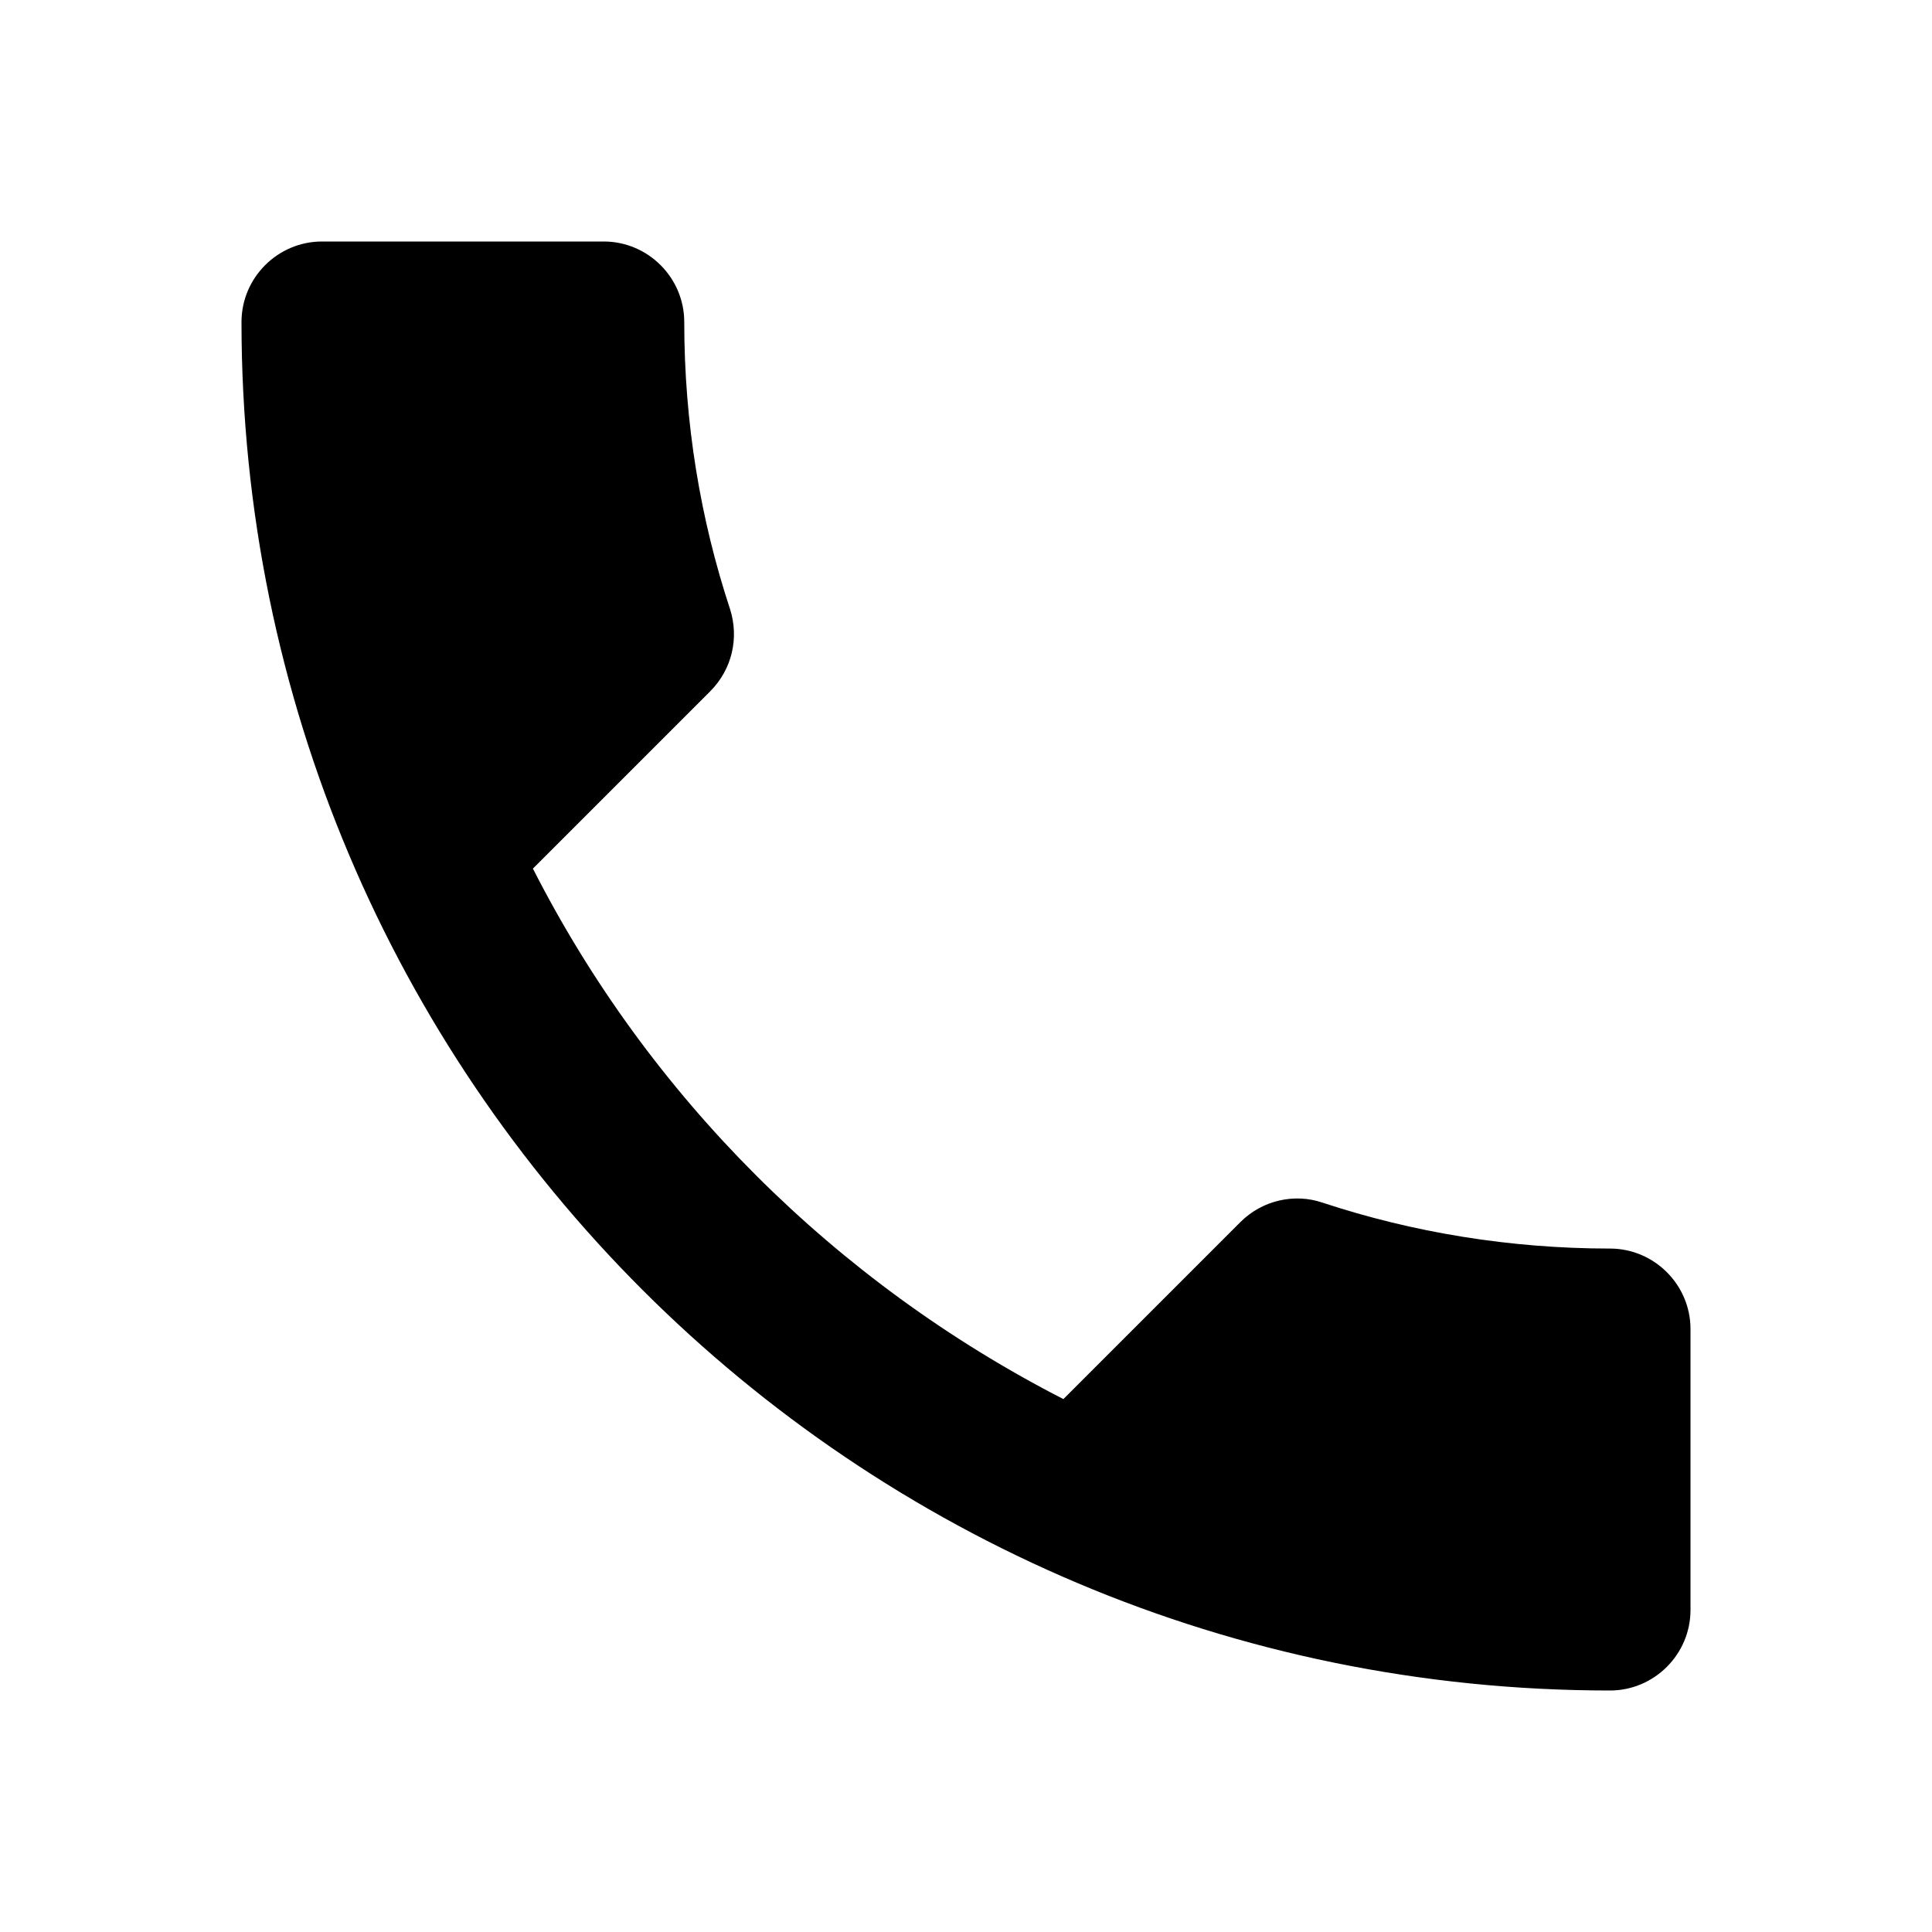
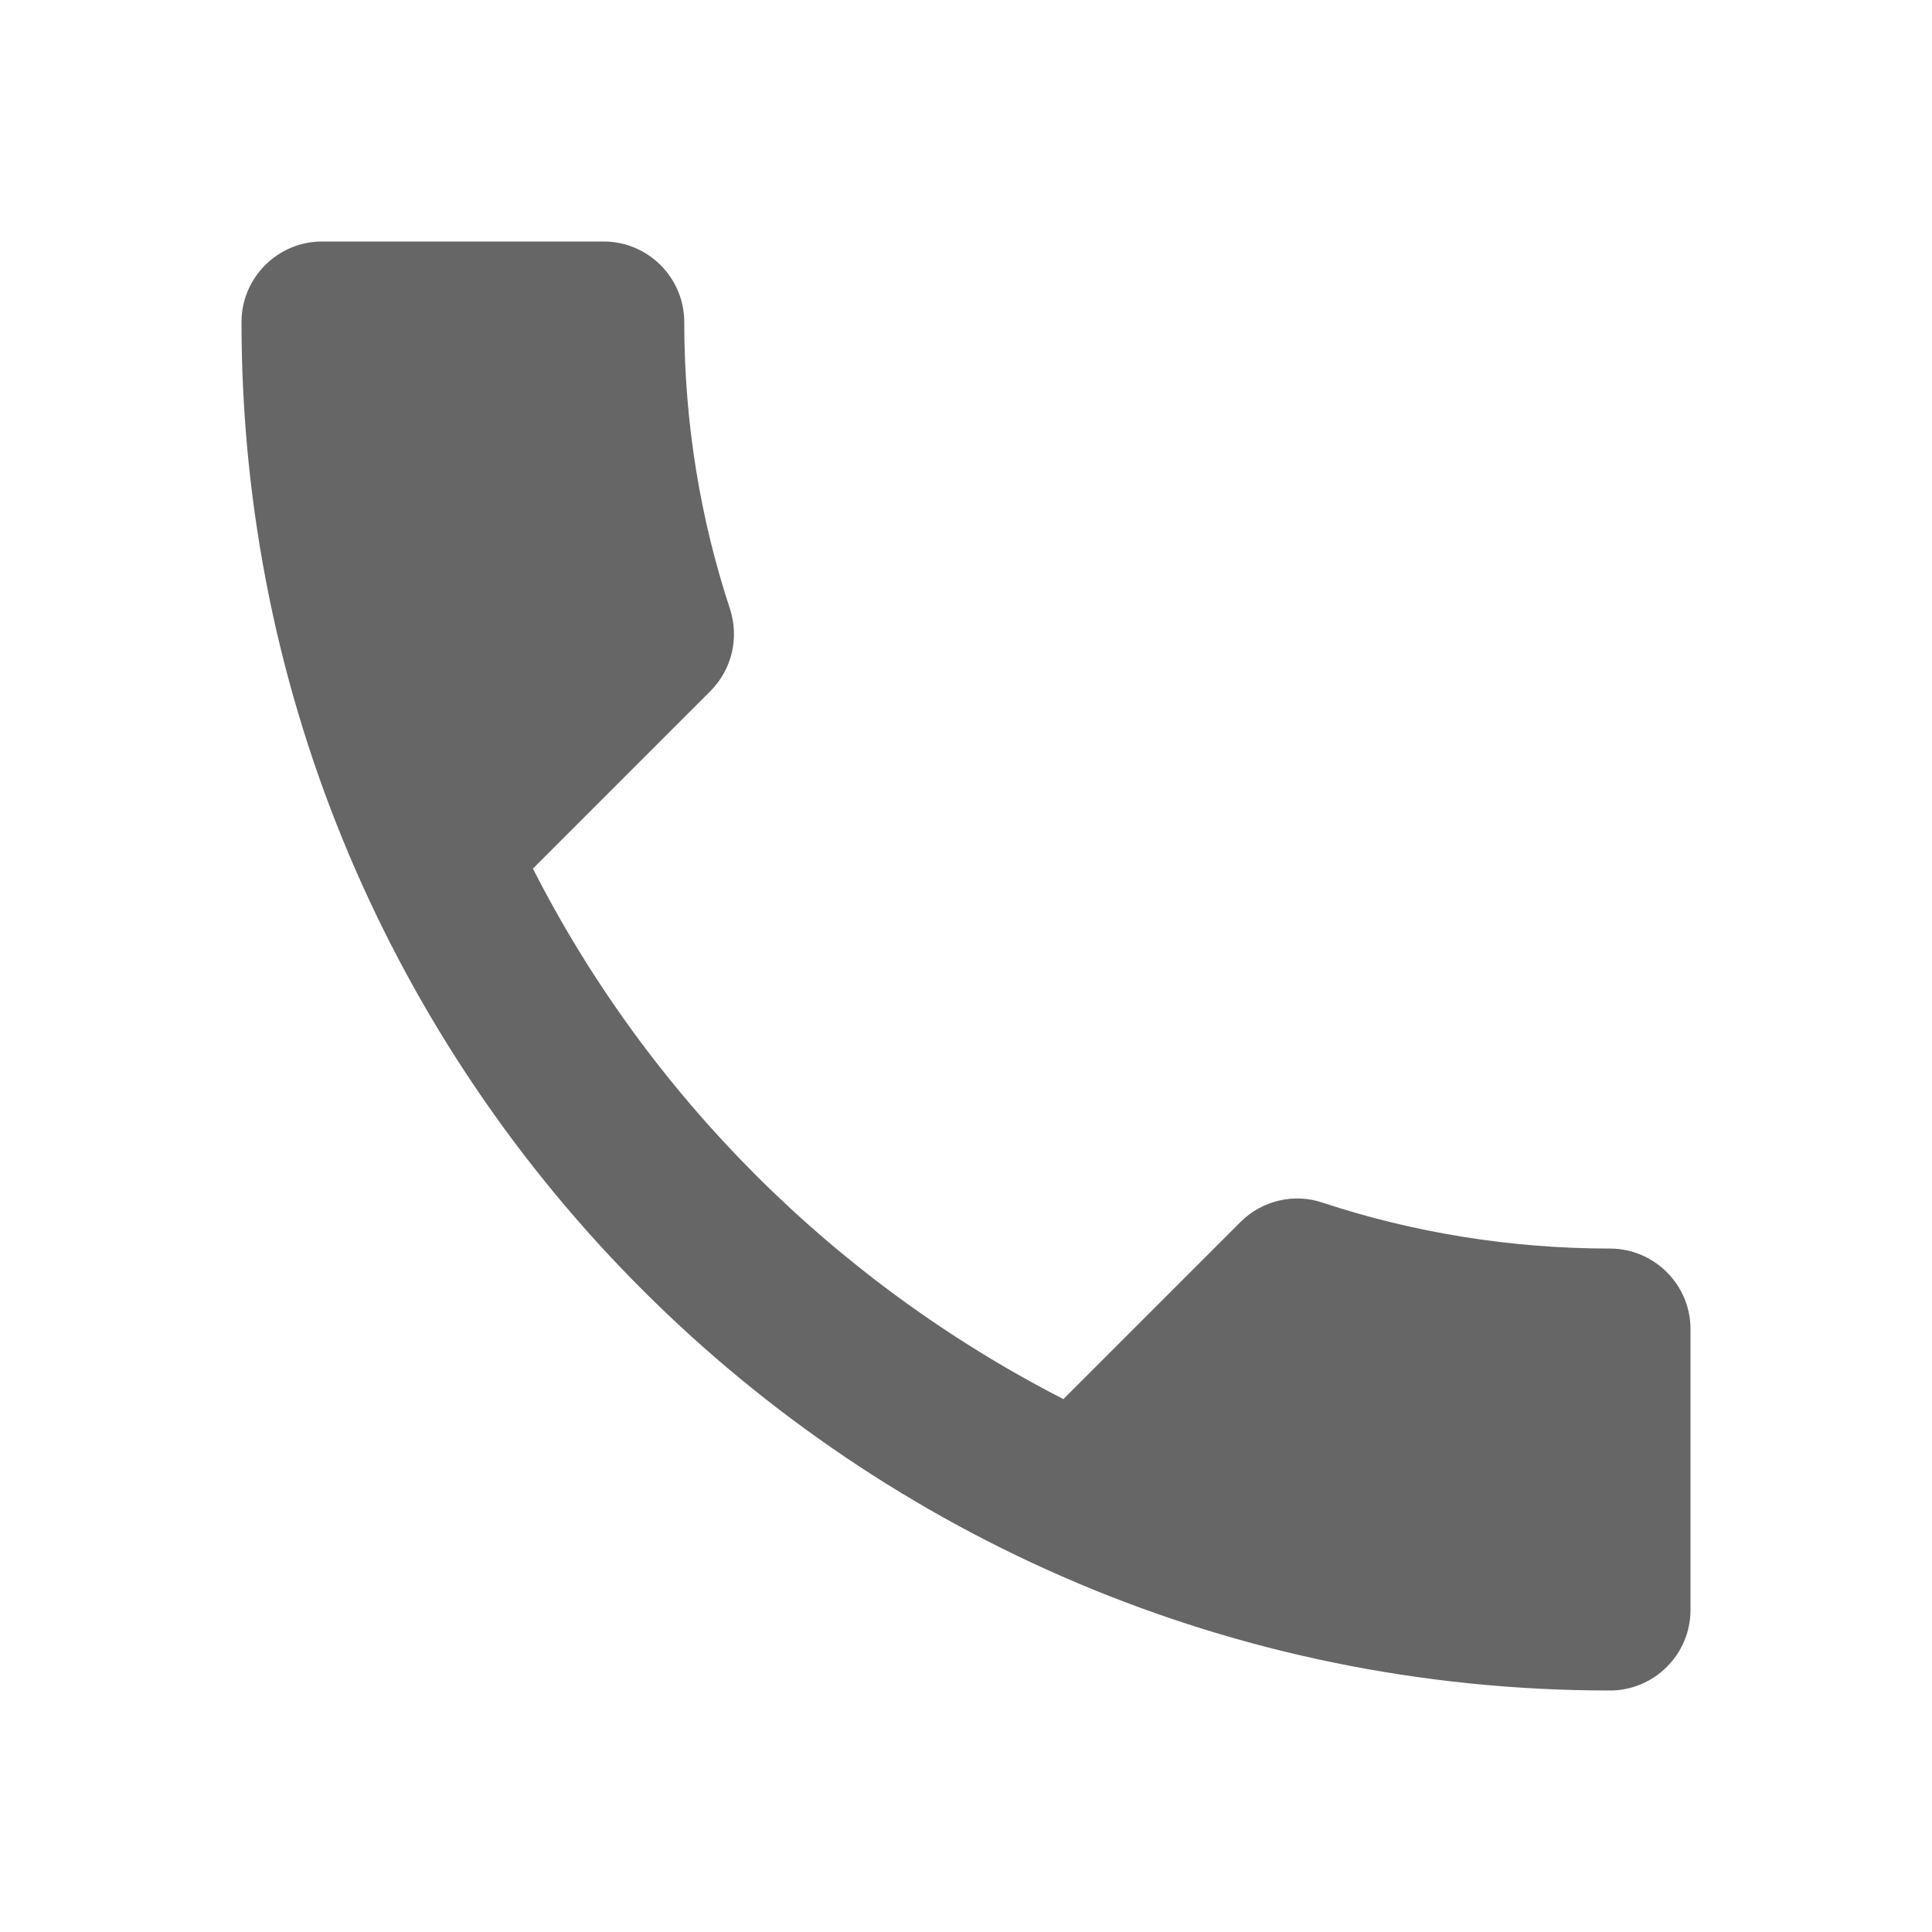
<svg xmlns="http://www.w3.org/2000/svg" width="1em" height="1em" viewBox="0 0 24 24">
-   <path fill="currentColor" d="M6.62 10.79c1.44 2.83 3.76 5.14 6.59 6.59l2.2-2.2c.27-.27.67-.36 1.02-.24c1.12.37 2.33.57 3.57.57c.55 0 1 .45 1 1V20c0 .55-.45 1-1 1c-9.39 0-17-7.61-17-17c0-.55.45-1 1-1h3.5c.55 0 1 .45 1 1c0 1.25.2 2.45.57 3.57c.11.35.03.74-.25 1.02l-2.2 2.2z" />
+   <path fill="#666666" d="M6.62 10.79c1.44 2.83 3.76 5.14 6.59 6.59l2.2-2.2c.27-.27.67-.36 1.02-.24c1.12.37 2.33.57 3.57.57c.55 0 1 .45 1 1V20c0 .55-.45 1-1 1c-9.39 0-17-7.61-17-17c0-.55.45-1 1-1h3.5c.55 0 1 .45 1 1c0 1.25.2 2.45.57 3.57c.11.35.03.74-.25 1.02l-2.2 2.2z" />
</svg>
